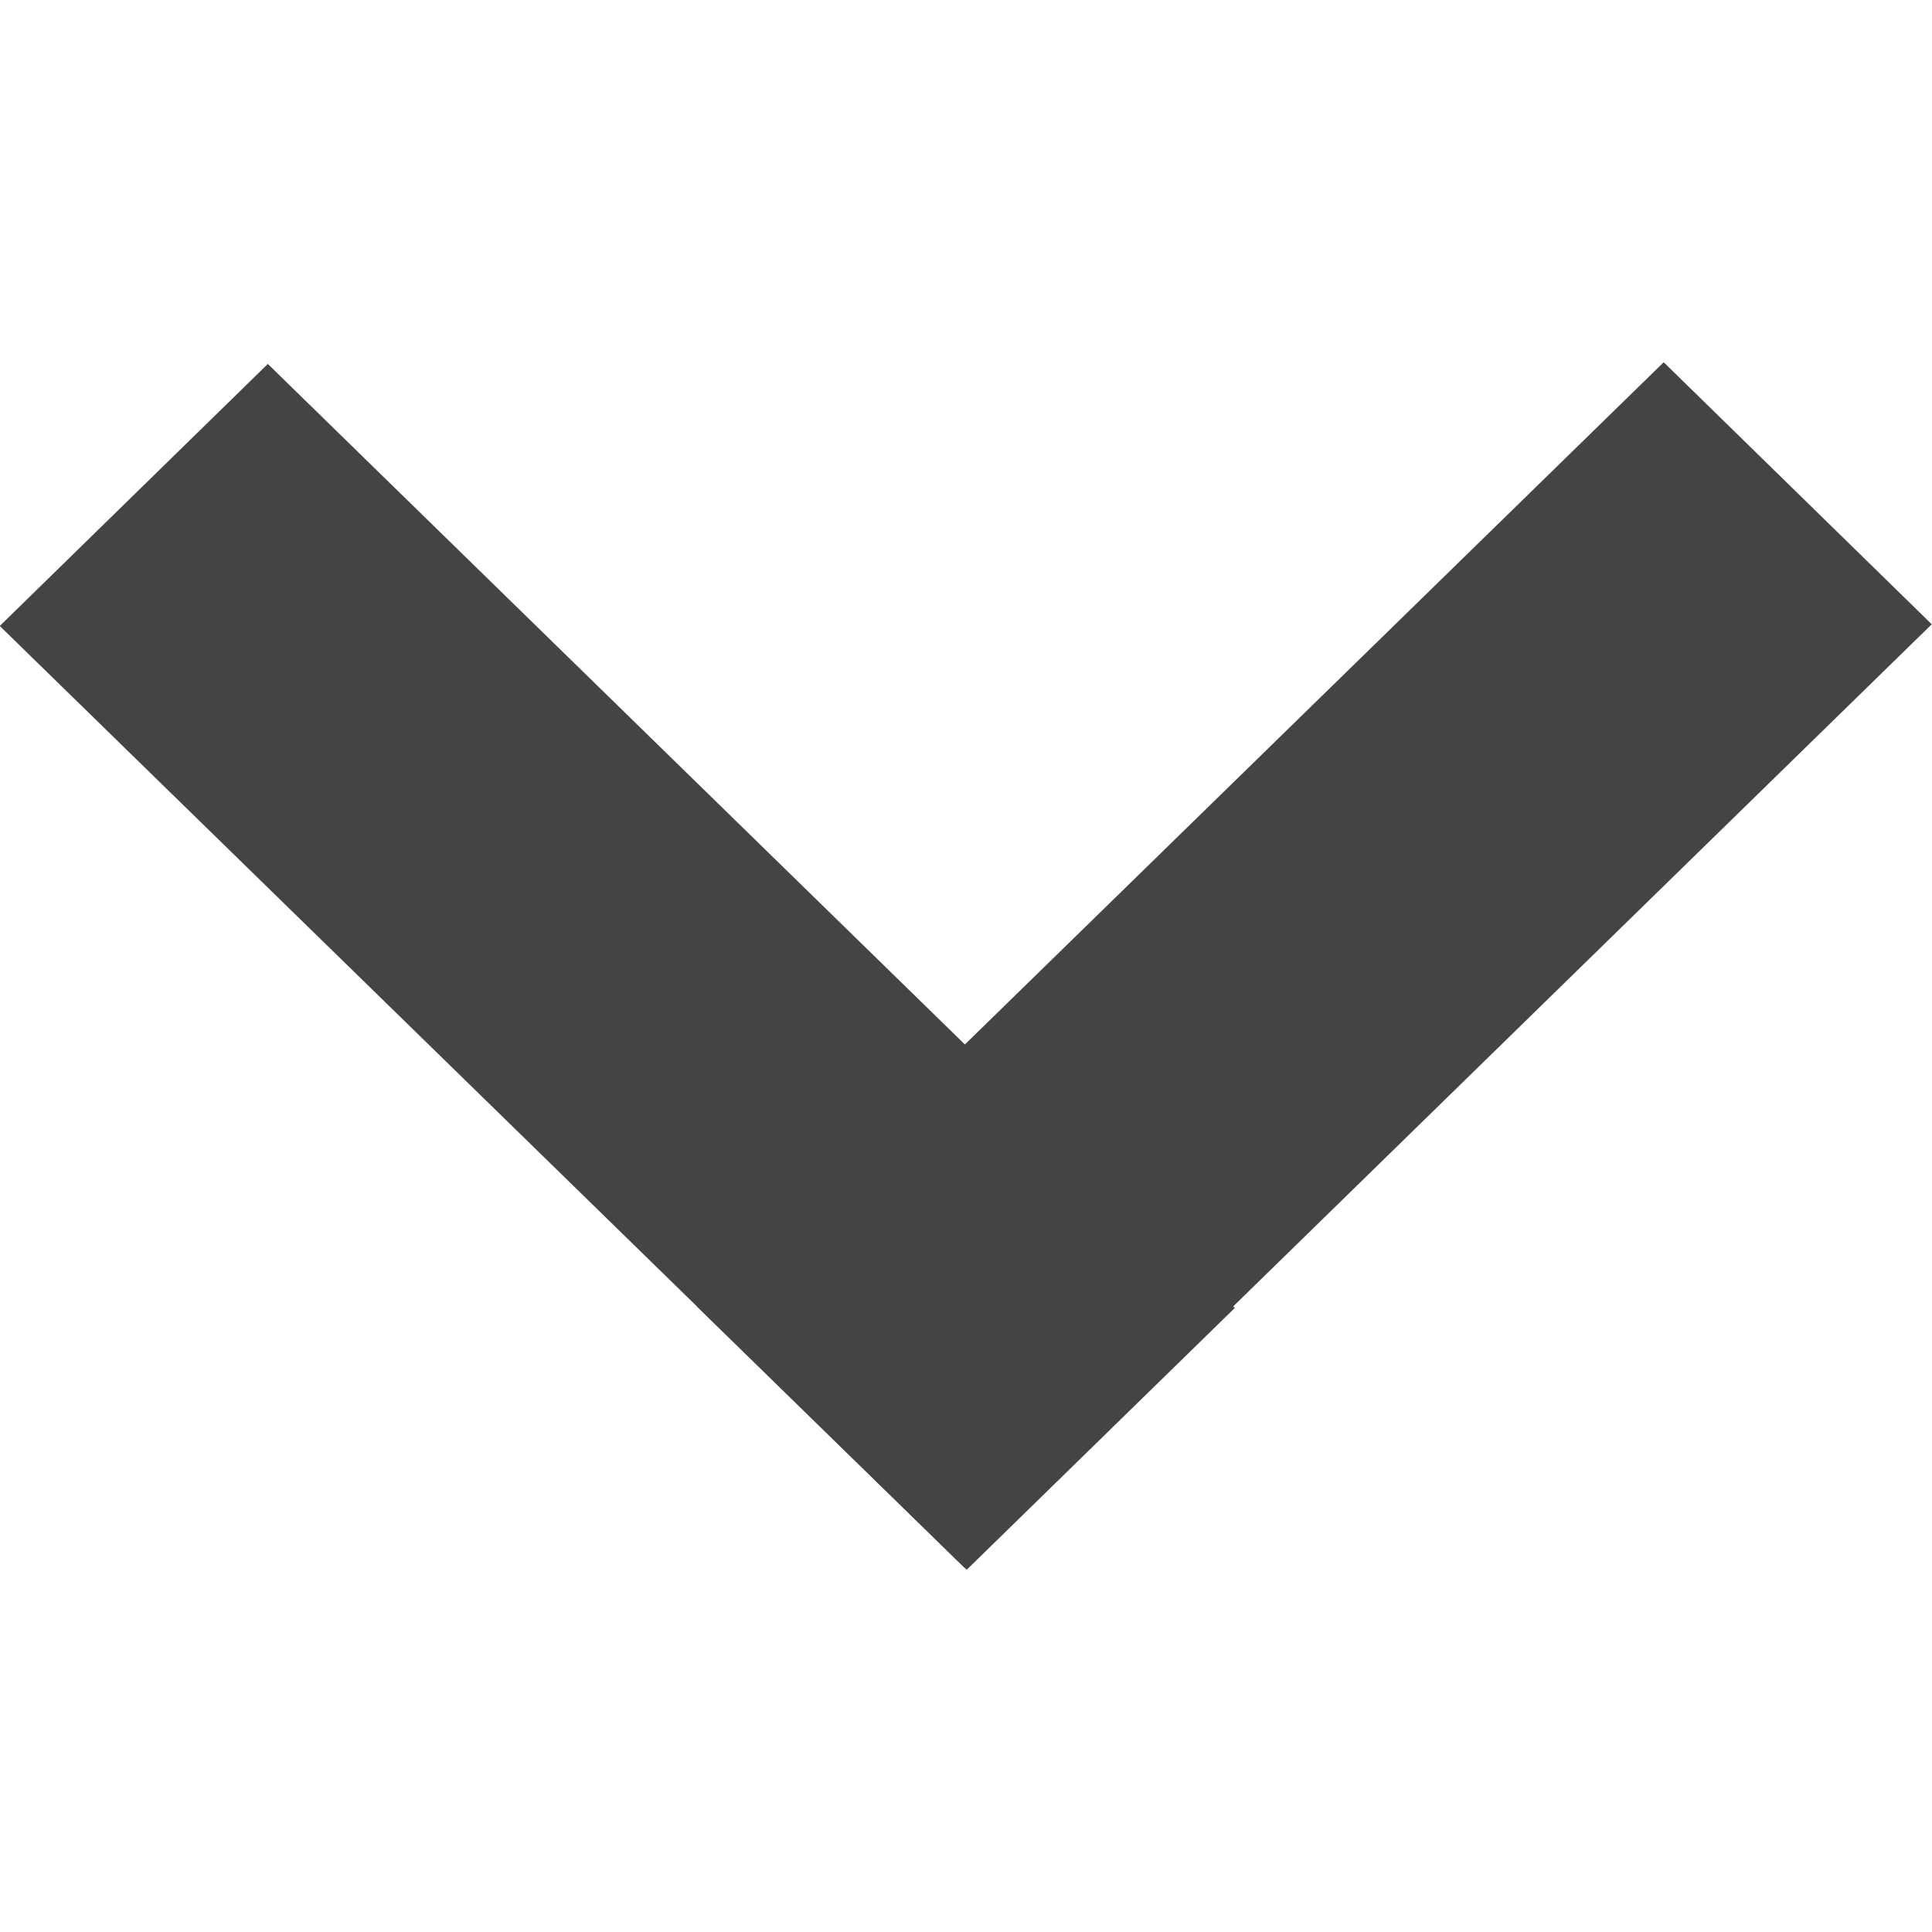
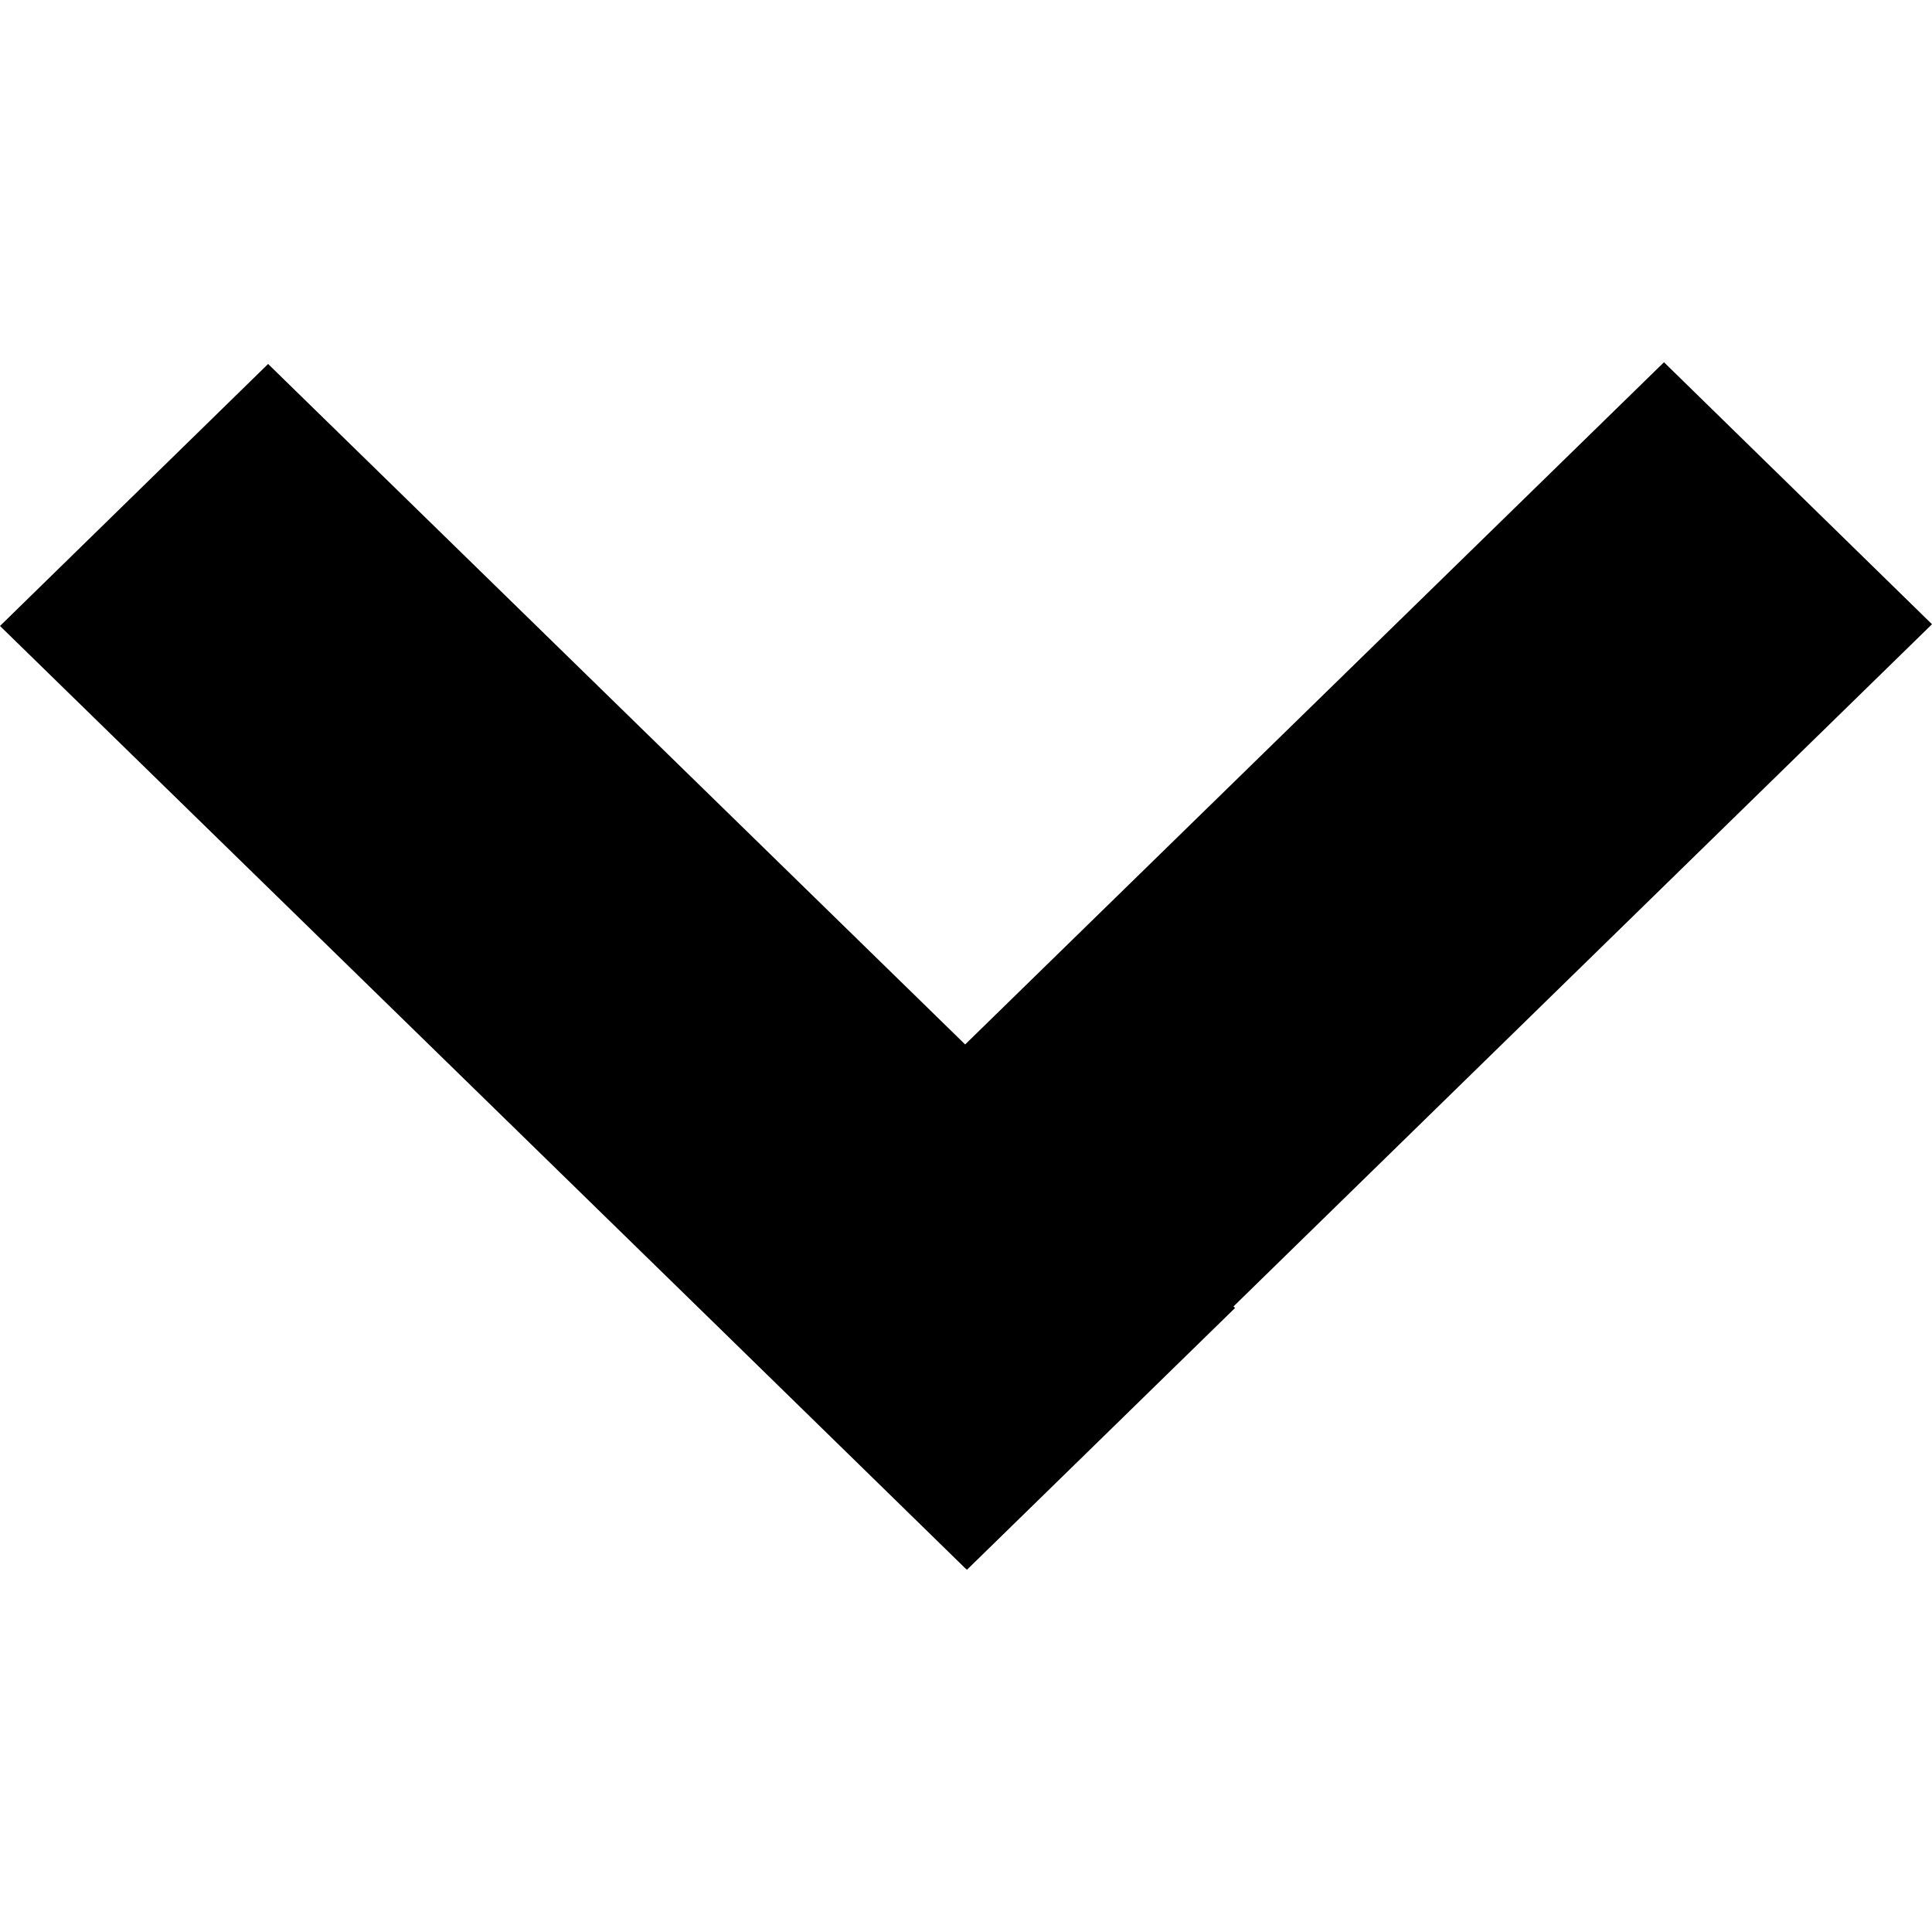
- <svg xmlns="http://www.w3.org/2000/svg" width="100%" height="100%" viewBox="0 0 8 8" version="1.1" xml:space="preserve" style="fill-rule:evenodd;clip-rule:evenodd;stroke-linejoin:round;stroke-miterlimit:1.414;">
-   <g id="dropdown">
-     <path id="Fill-1" d="M6.889,1.5l-4.004,3.909l1.111,1.085l4.003,-3.909l-1.11,-1.085Z" style="fill:#444;" />
-     <path id="Fill-2" d="M-0.001,2.592l4.004,3.908l1.11,-1.084l-4.004,-3.909l-1.11,1.085Z" style="fill:#444;" />
-   </g>
+ <svg xmlns="http://www.w3.org/2000/svg" viewBox="0 0 48 48" version="1.1" xml:space="preserve" style="fill-rule:evenodd;clip-rule:evenodd;stroke-linejoin:round;stroke-miterlimit:1.414;">
+   <path id="dropdown" d="M23.979,25.949l17.362,-16.949l6.659,6.509l-17.355,16.95l0.04,0.037l-6.661,6.504l-0.04,-0.037l-0.003,0l-6.664,-6.51l-17.317,-16.901l6.661,-6.509l17.318,16.906Z" style="fill:#000;" />
</svg>
